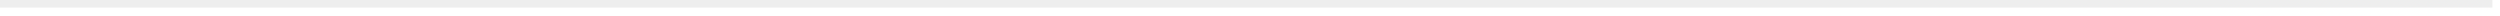
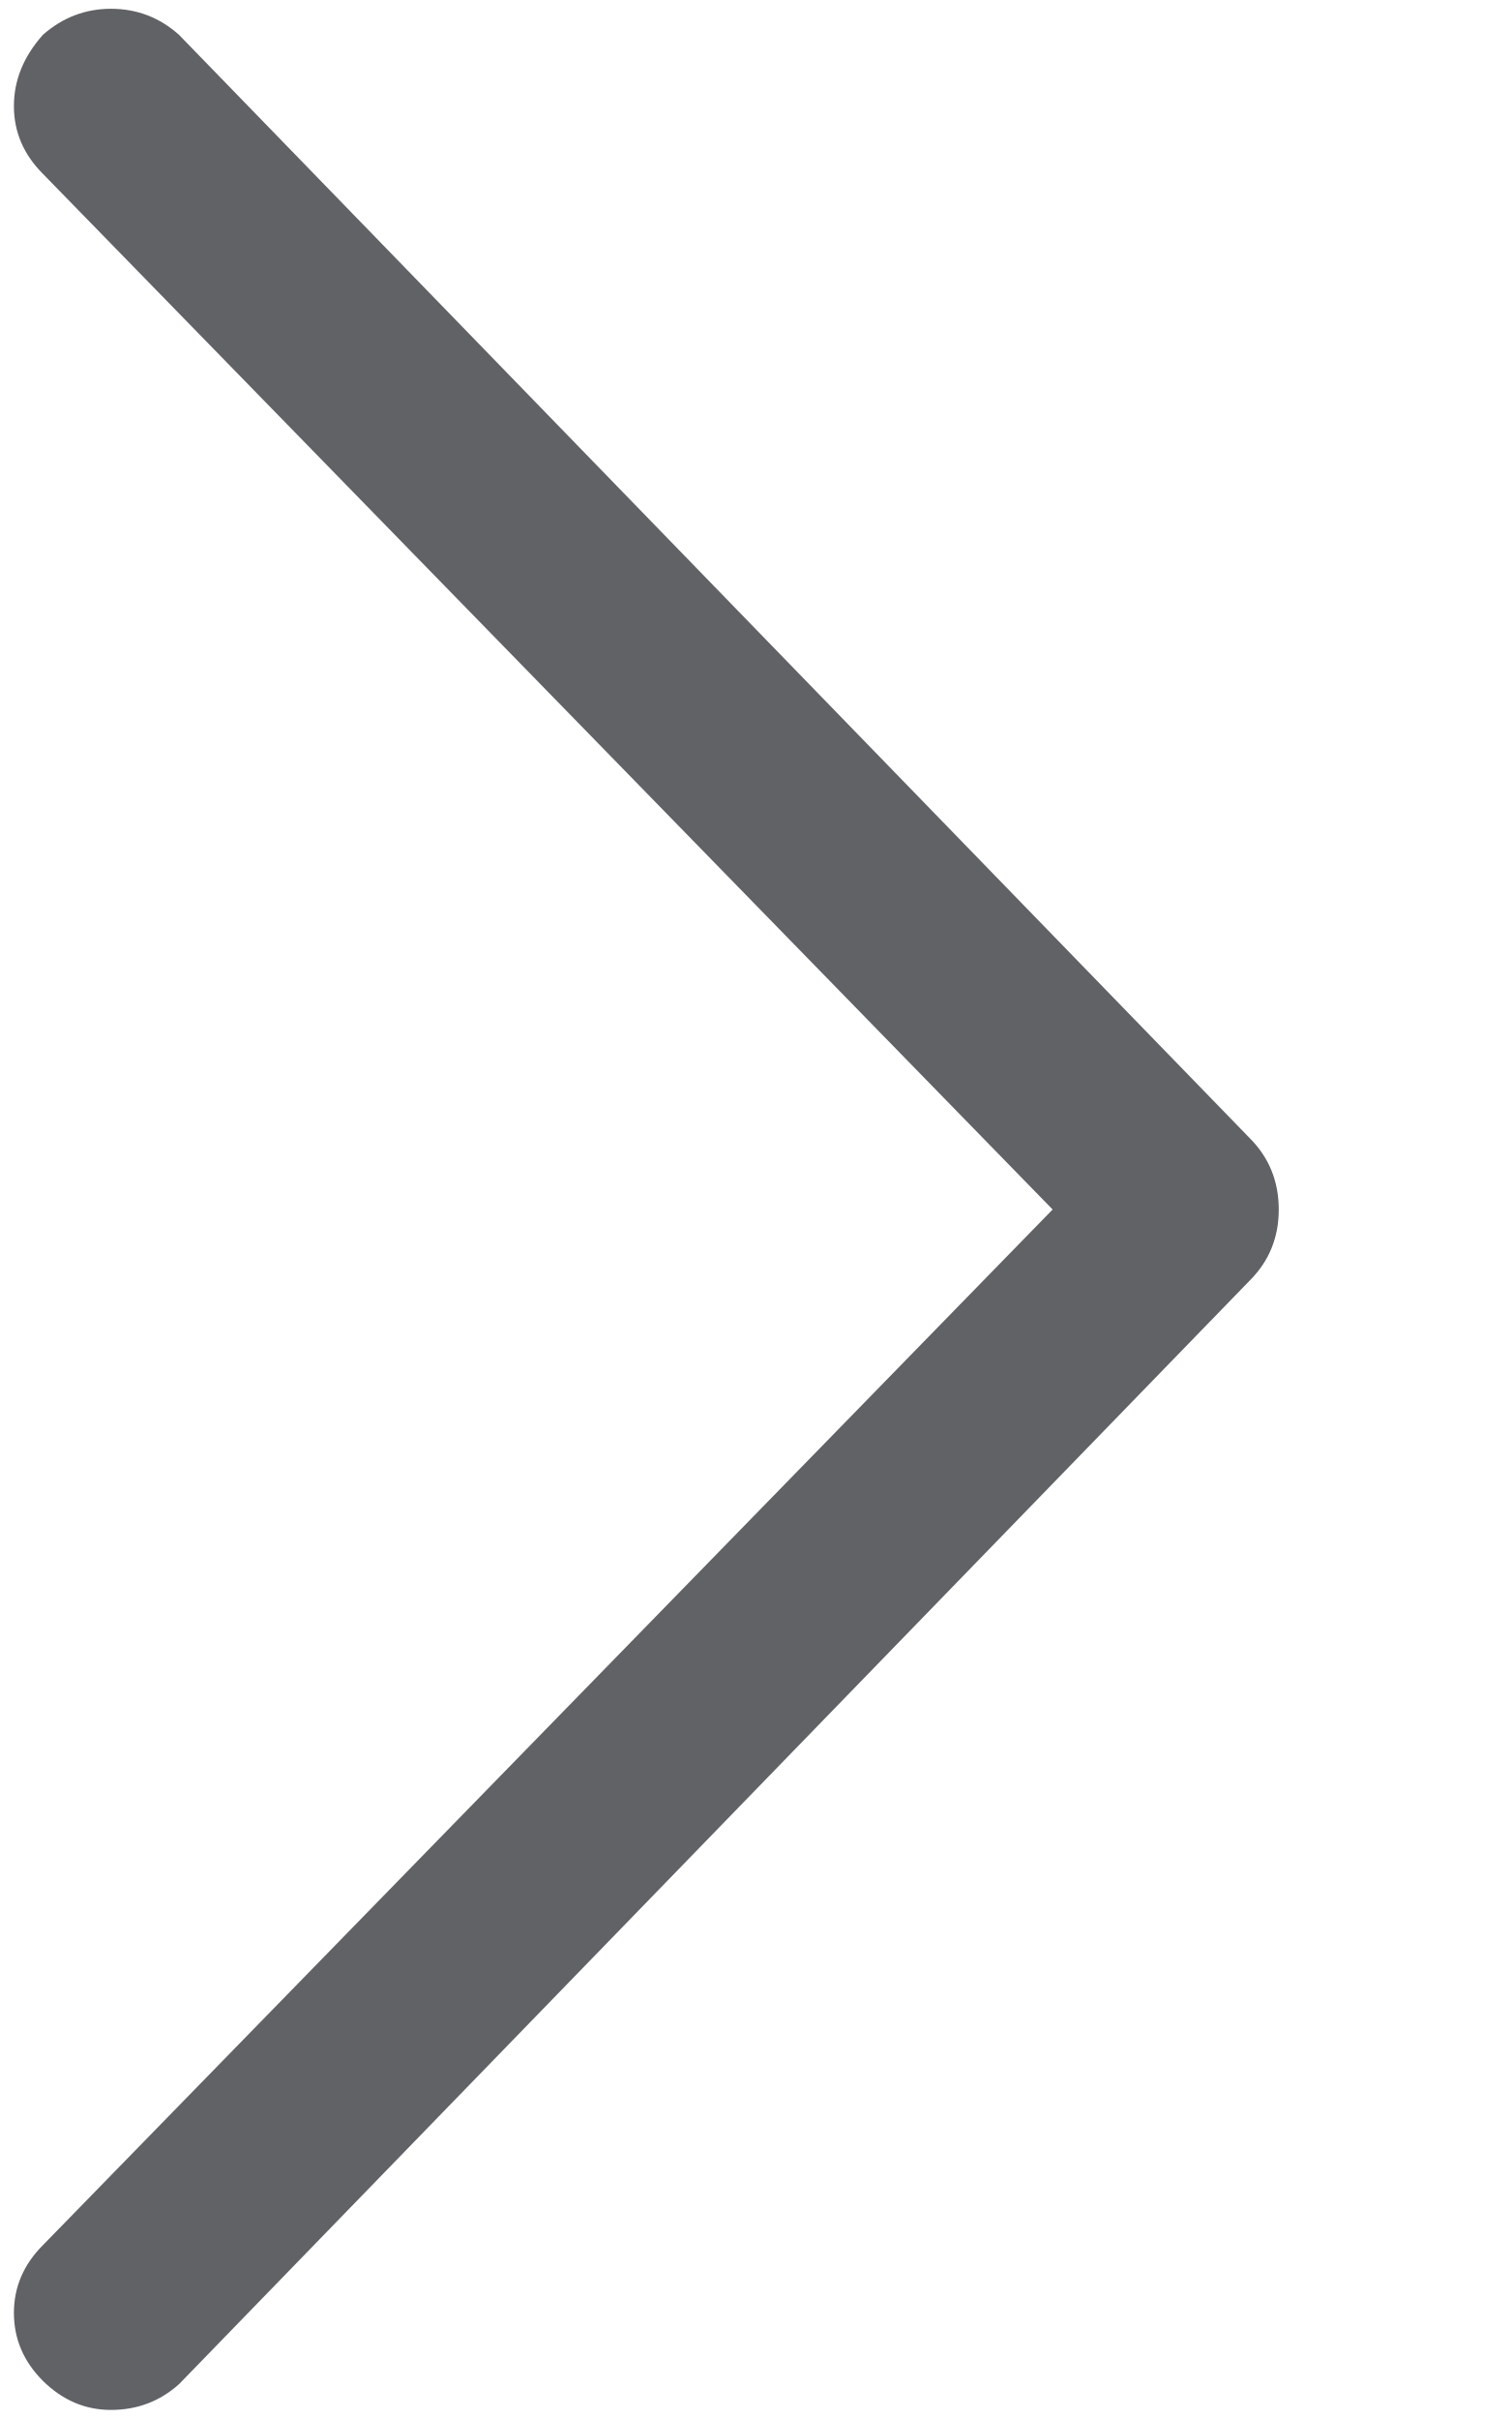
- <svg xmlns="http://www.w3.org/2000/svg" version="1.1" width="330px" height="2px">
-   <g transform="matrix(1 0 0 1 -325 -401 )">
-     <path d="M 325 401.5  L 654 401.5  " stroke-width="1" stroke="#eeeeee" fill="none" />
+ <svg xmlns="http://www.w3.org/2000/svg" version="1.1" width="5px" height="8px">
+   <g transform="matrix(1 0 0 1 -597 -71 )">
+     <path d="M 0.142 0.115  C 0.078 0.187  0.046 0.265  0.046 0.351  C 0.046 0.436  0.078 0.511  0.142 0.575  L 3.482 4  L 0.142 7.425  C 0.078 7.489  0.046 7.564  0.046 7.649  C 0.046 7.735  0.078 7.81  0.142 7.874  C 0.207 7.938  0.282 7.97  0.367 7.97  C 0.453 7.97  0.528 7.942  0.592 7.885  L 4.134 4.235  C 4.198 4.171  4.23 4.093  4.23 4  C 4.23 3.907  4.198 3.828  4.134 3.764  L 0.592 0.115  C 0.528 0.058  0.453 0.029  0.367 0.029  C 0.282 0.029  0.207 0.058  0.142 0.115  Z " fill-rule="nonzero" fill="#606266" stroke="none" transform="matrix(1 0 0 1 597 71 )" />
  </g>
</svg>
